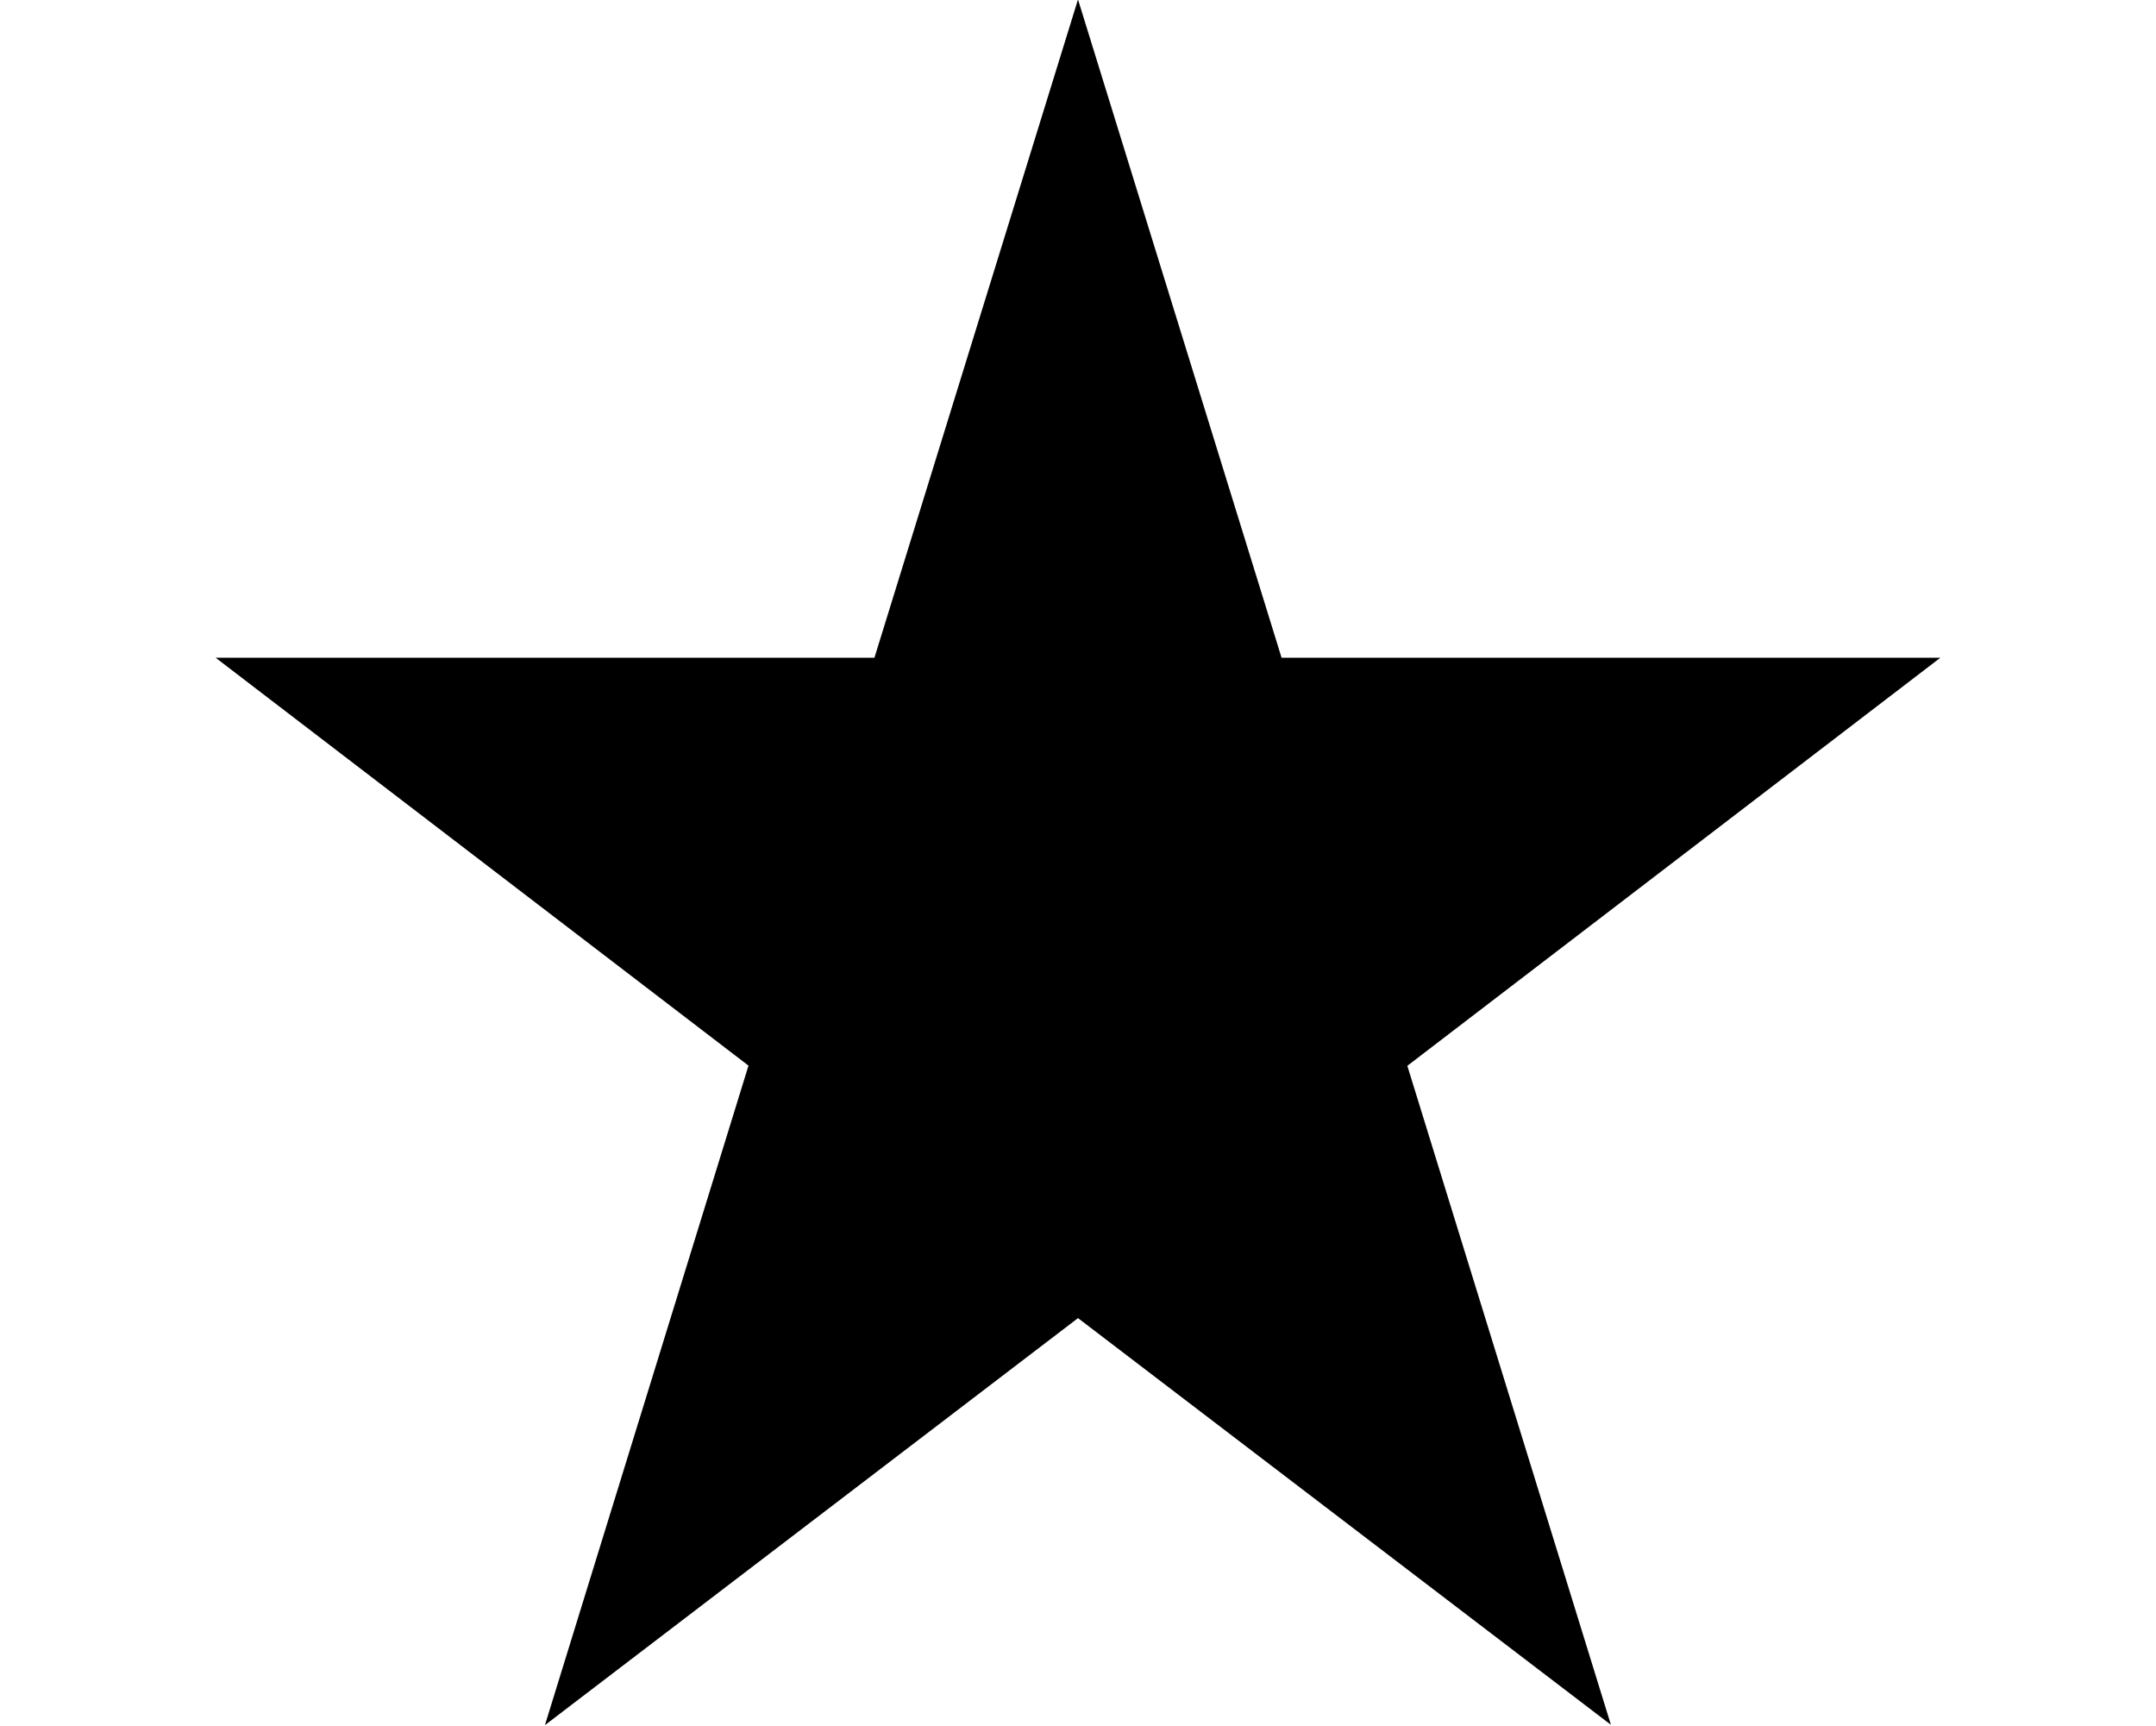
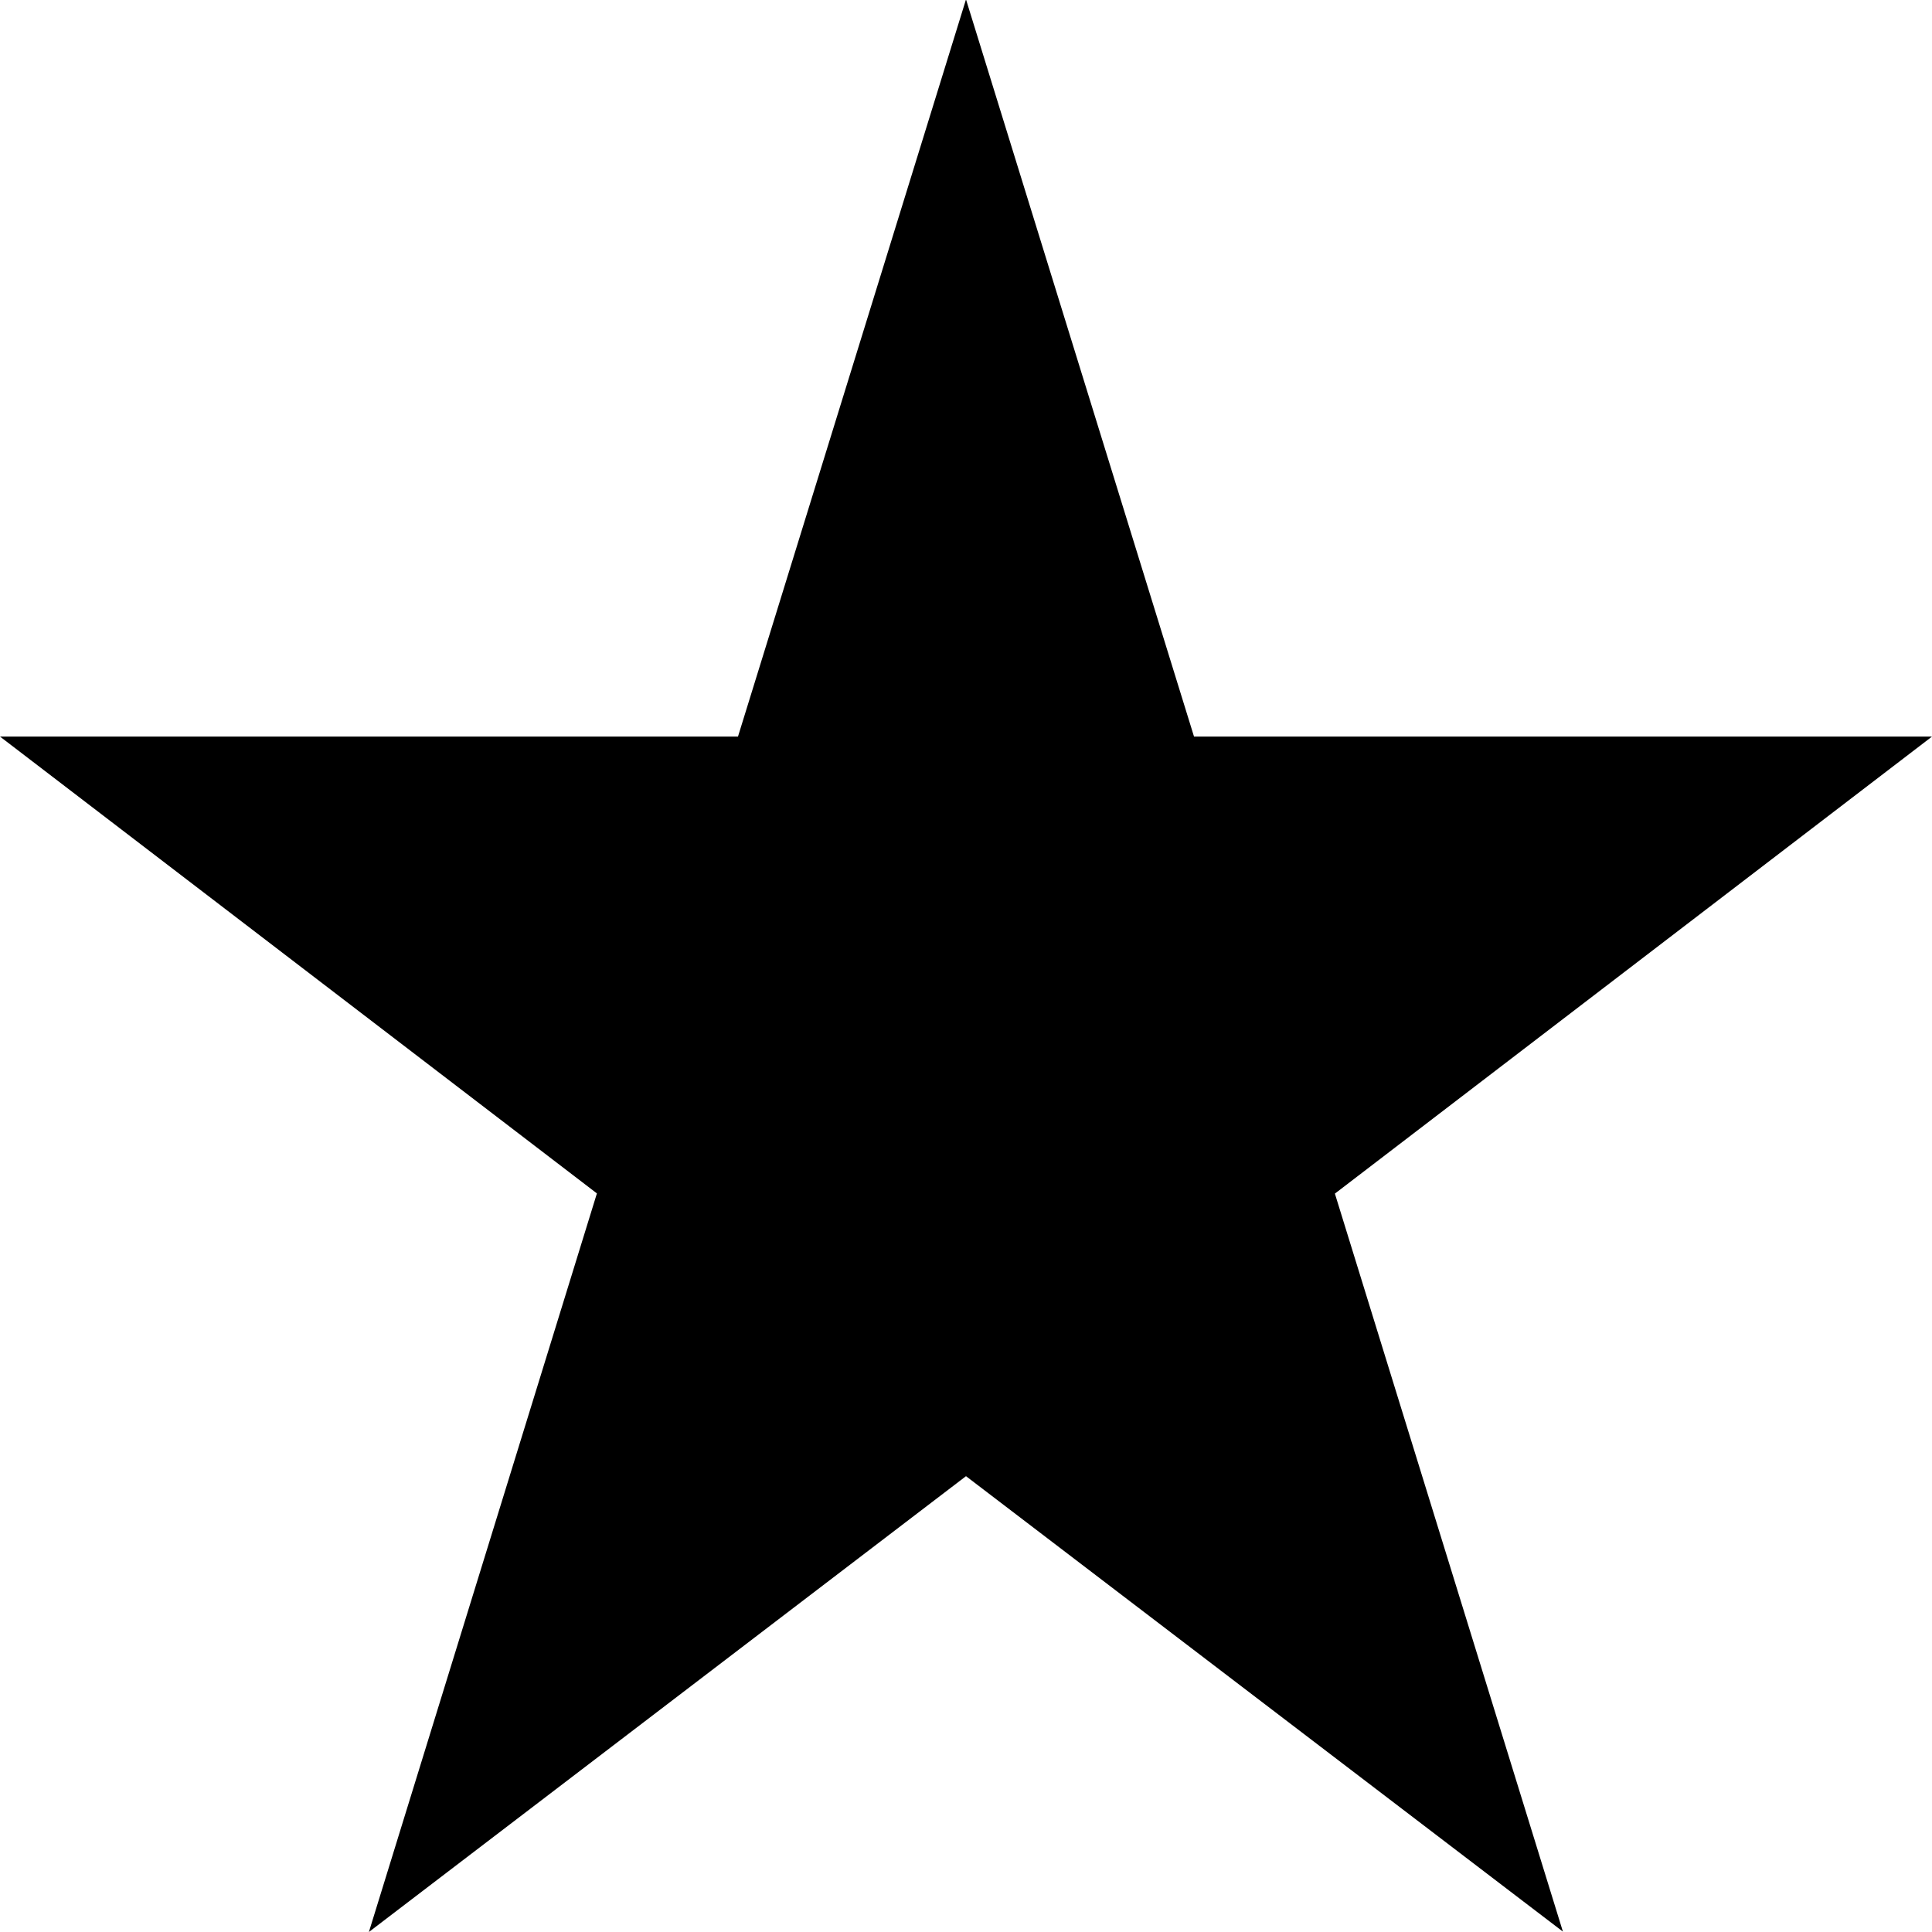
- <svg xmlns="http://www.w3.org/2000/svg" version="1.1" x="0px" y="0px" viewBox="0 0 1200 960" enable-background="new 0 0 1200 960" xml:space="preserve">
-   <g id="row-6">
+ <svg xmlns="http://www.w3.org/2000/svg" version="1.1" x="0px" y="0px" viewBox="0 0 960 960" enable-background="new 0 0 960 960" xml:space="preserve">
+   <g id="row-5">
+ </g>
+   <g id="row-4">
+     <g id="markdown">
+ 	</g>
    <g id="mail_x5F_straight">
- 	</g>
-     <g id="markdown">
	</g>
    <g id="info">
	</g>
    <g id="folder">
- 	</g>
-     <g id="server">
- 	</g>
-     <g id="speed-monitor">
- 	</g>
-   </g>
-   <g id="row-5">
-     <g id="person-role">
- 	</g>
-     <g id="lock">
- 	</g>
-     <g id="list">
	</g>
    <g id="read-mail">
	</g>
    <g id="person">
	</g>
    <g id="eye">
	</g>
    <g id="clear">
	</g>
    <g id="arrow-right-rod">
	</g>
    <g id="contract">
	</g>
    <g id="expand">
	</g>
    <g id="speaker-off">
	</g>
-   </g>
-   <g id="row-4">
    <g id="speaker-on">
	</g>
    <g id="pause">
	</g>
    <g id="play">
	</g>
+   </g>
+   <g id="row-3">
    <g id="circle-arrow">
	</g>
    <g id="module">
	</g>
    <g id="speedometer">
	</g>
    <g id="calendar">
	</g>
    <g id="data">
	</g>
    <g id="code-file">
	</g>
    <g id="gear">
	</g>
    <g id="tint">
	</g>
    <g id="dribbble">
	</g>
-   </g>
-   <g id="row-3">
    <g id="globe">
	</g>
    <g id="github">
	</g>
    <g id="facebook">
	</g>
    <g id="twitter">
	</g>
    <g id="skype">
	</g>
    <g id="phone">
	</g>
    <g id="mail">
	</g>
+   </g>
+   <g id="row-2">
    <g id="liferay-logo-2">
	</g>
    <g id="menu-content">
	</g>
    <g id="streams">
	</g>
    <g id="balloon-topic">
	</g>
    <g id="groups">
	</g>
-   </g>
-   <g id="row-2">
    <g id="persons">
	</g>
    <g id="house">
	</g>
    <g id="liferay-logo">
	</g>
    <g id="heart-full">
	</g>
    <g id="confirm">
	</g>
    <g id="send">
	</g>
    <g id="arrow-left-rod">
	</g>
    <g id="cancel_1_">
	</g>
    <g id="plus">
	</g>
+   </g>
+   <g id="row-1">
    <g id="bullhorn">
	</g>
    <g id="link">
	</g>
-   </g>
-   <g id="row-1">
    <g id="pen">
	</g>
    <g id="bell">
	</g>
    <g id="magnifier">
	</g>
    <g id="menu">
	</g>
    <g id="ellipsis">
	</g>
    <g id="balloon-comment">
	</g>
    <g id="heart-fill">
	</g>
    <g id="heart">
	</g>
    <g id="camera">
	</g>
    <g id="blank">
	</g>
    <g id="star">
-       <path d="M600-0.3L713.3,366H1080L783.3,593.1l113.3,366.7L600,733.5L303.3,960l113.3-367L120,366h366.7L600-0.3z" />
+       <path d="M480-0.3L593.3,366H960L663.3,593.1l113.3,366.7L480,733.5L183.3,960l113.3-367L0,366h366.7L480-0.3z" />
    </g>
  </g>
  <g id="guides">
</g>
</svg>
